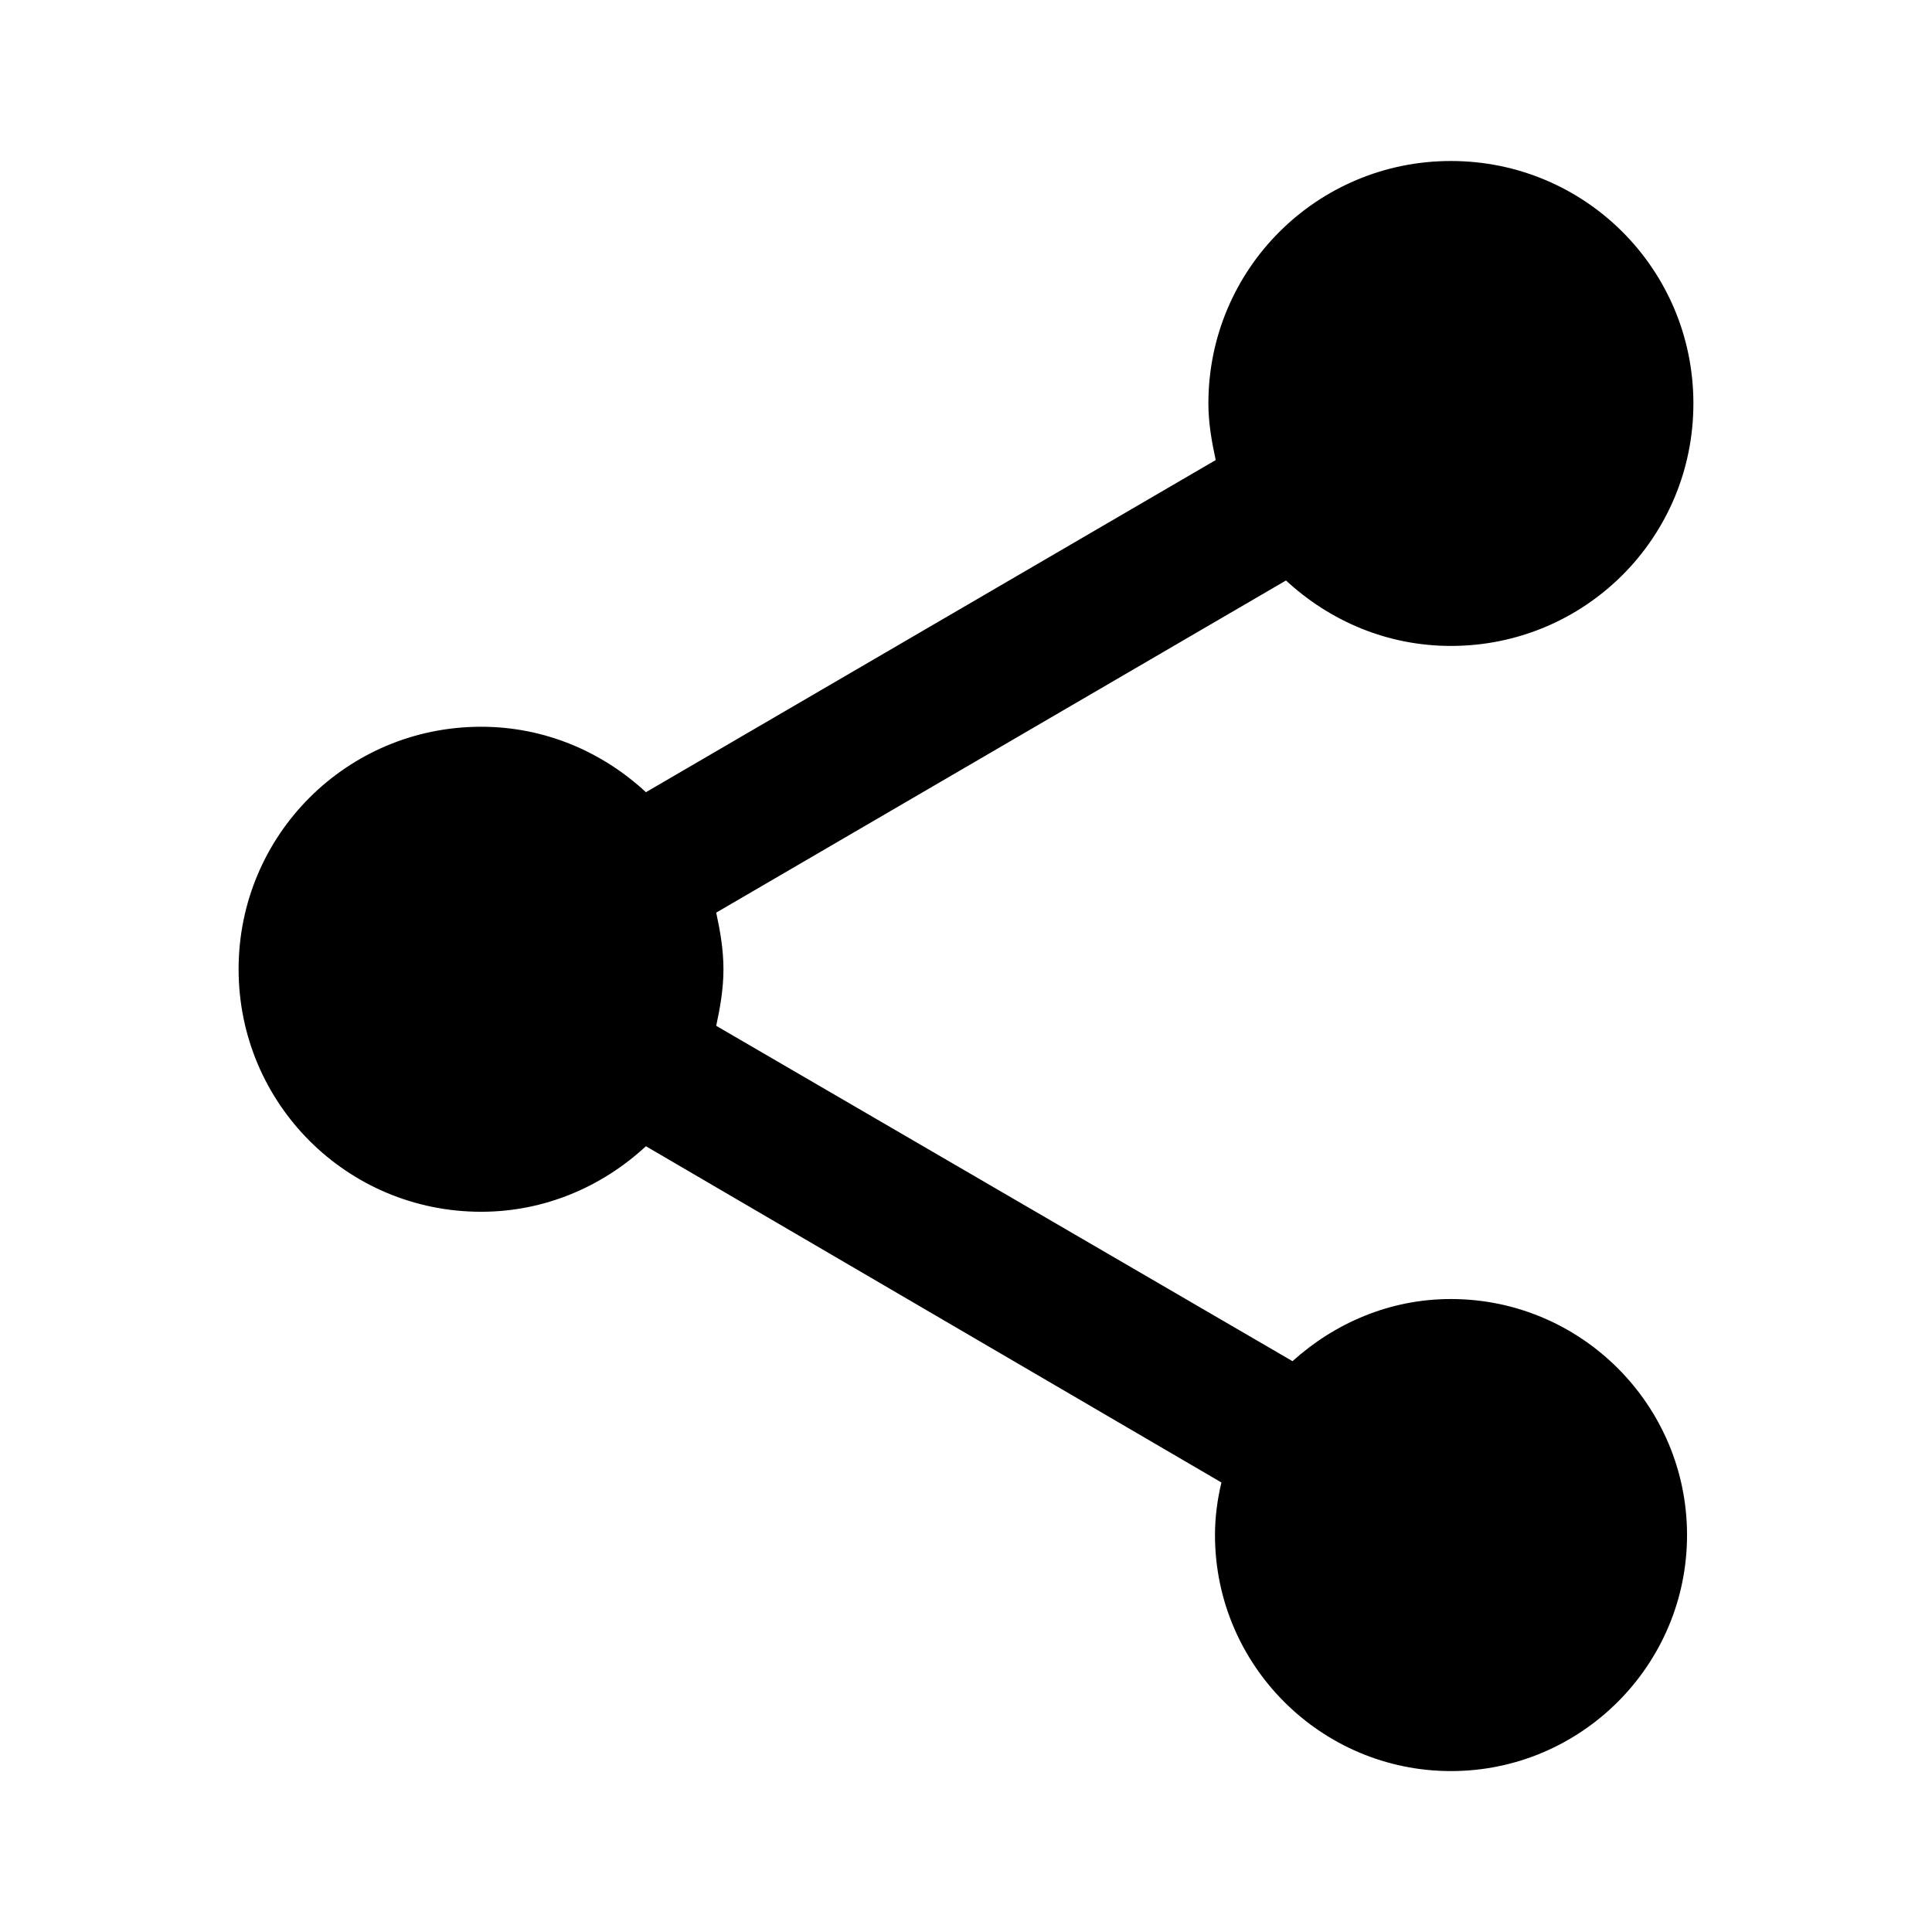
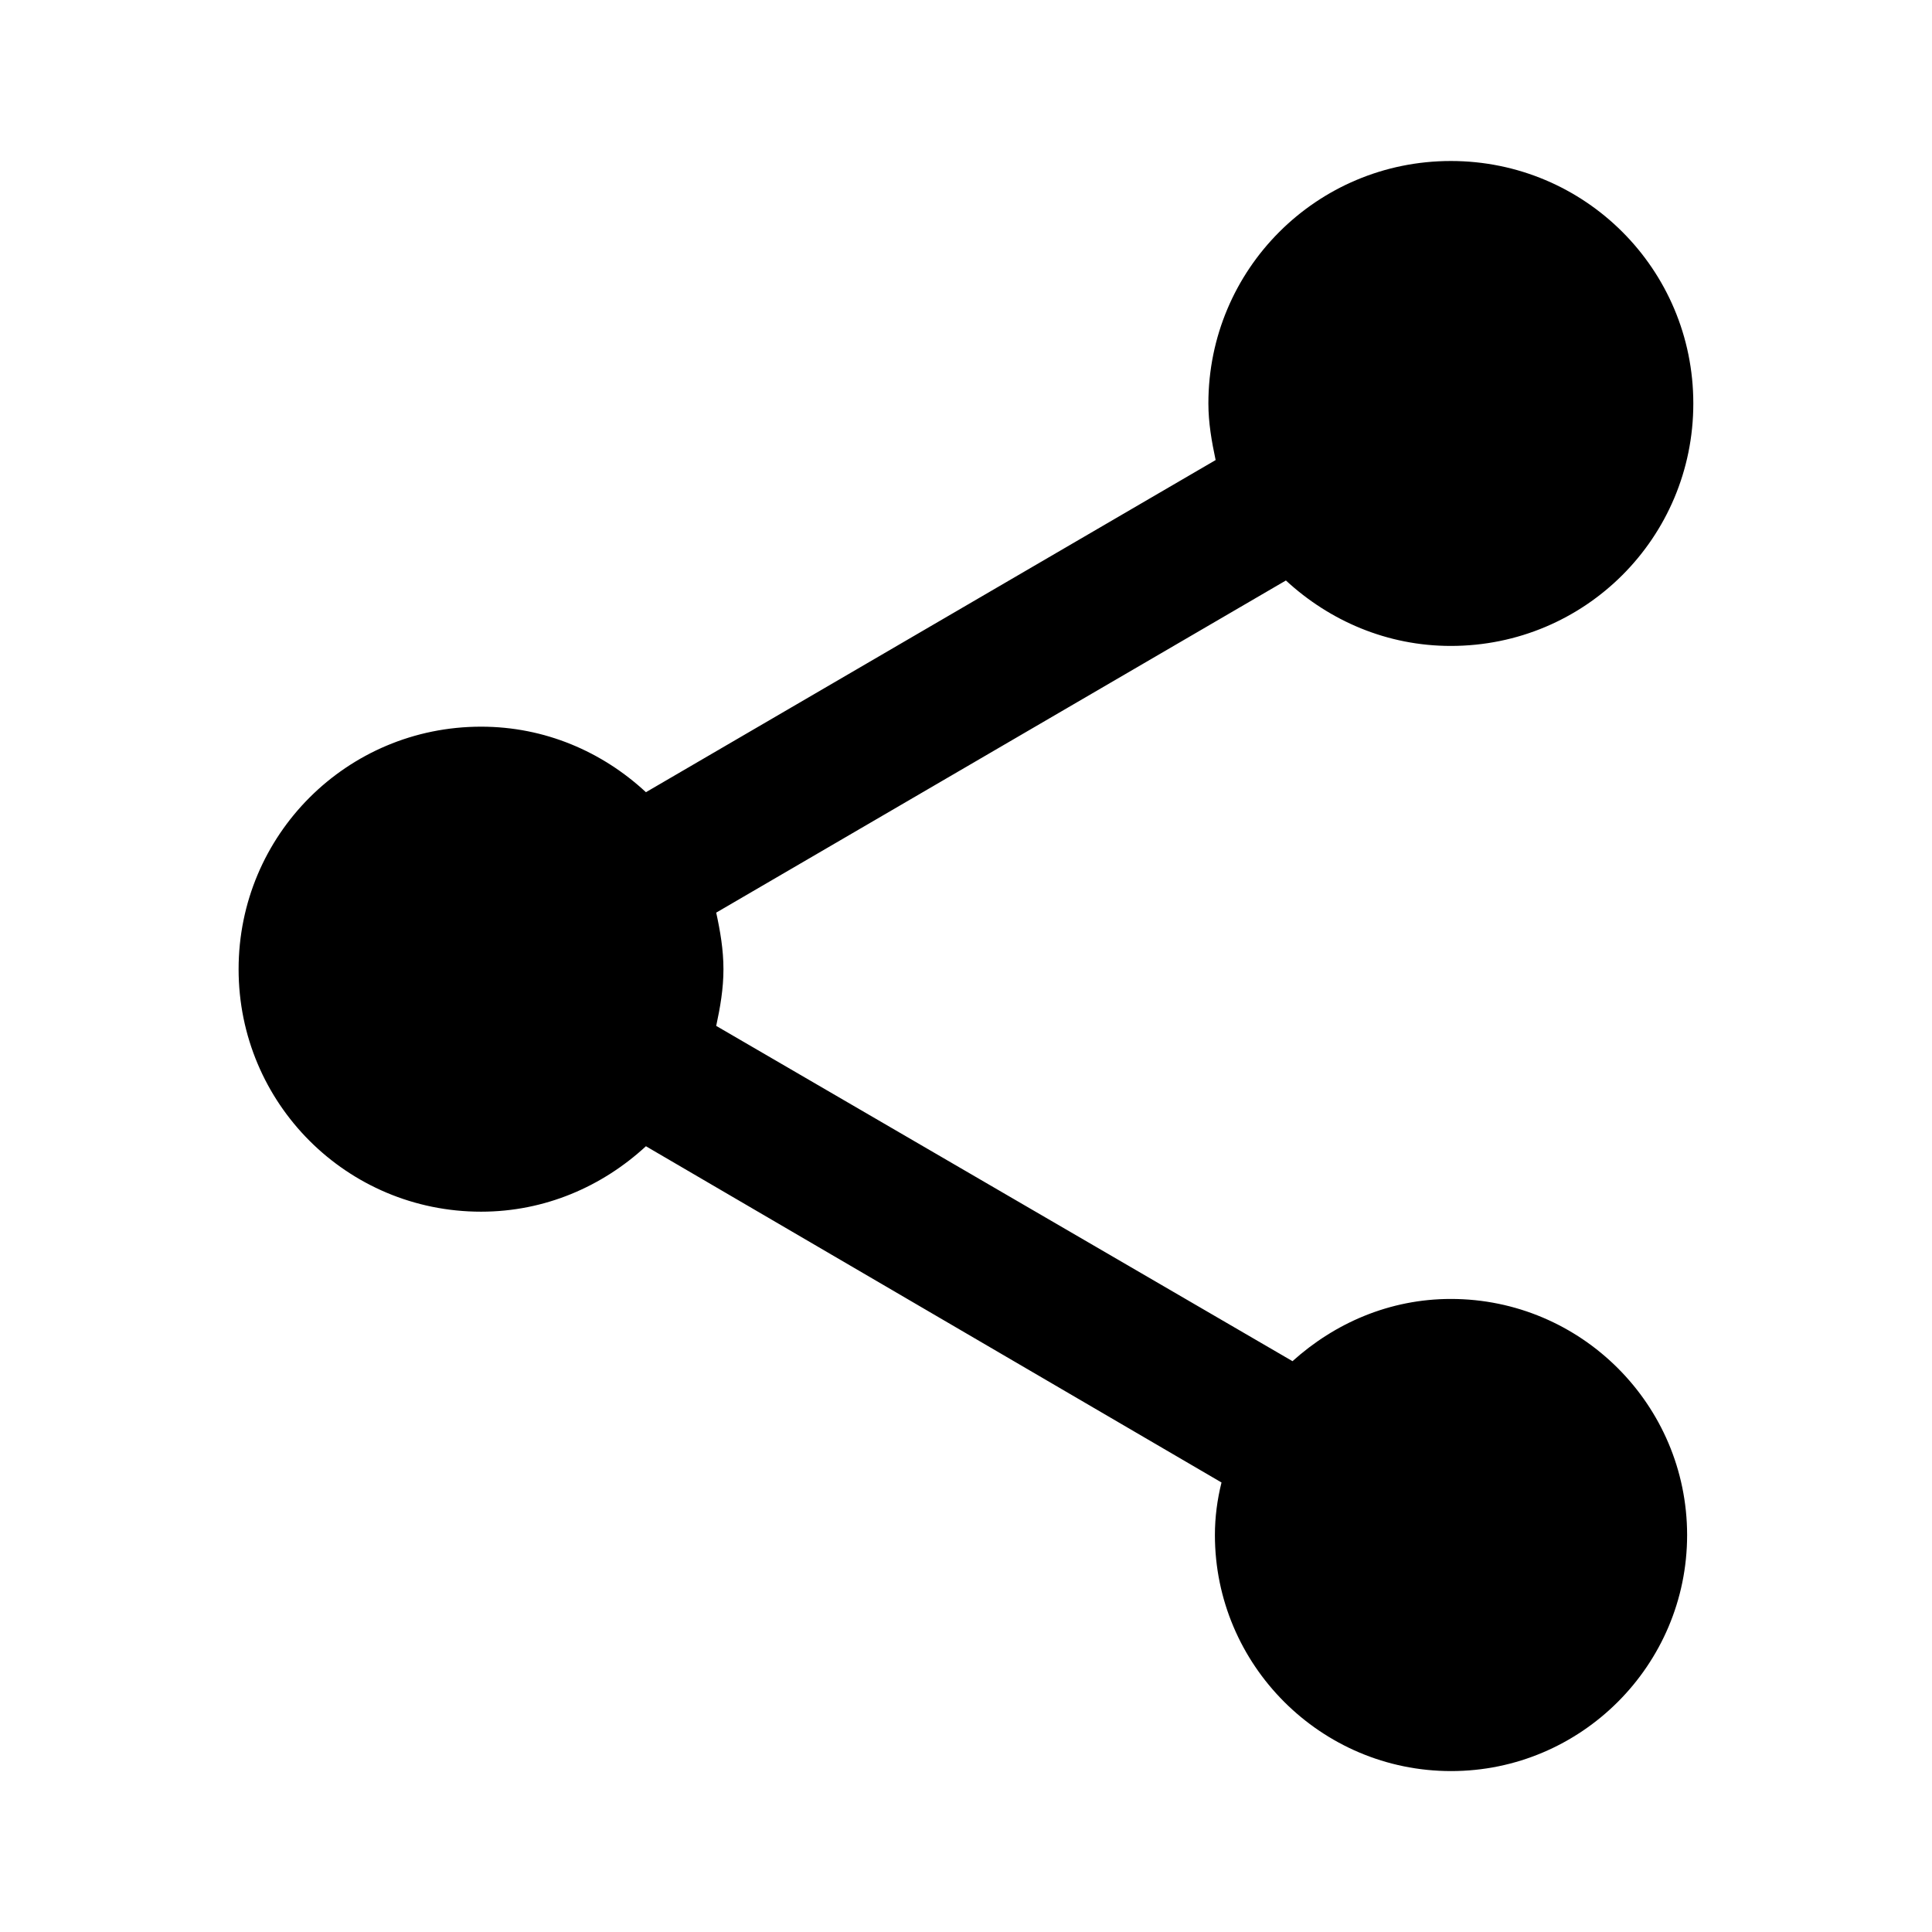
- <svg xmlns="http://www.w3.org/2000/svg" version="1.1" id="icon_share" x="0px" y="0px" width="24px" height="24px" viewBox="0 0 24 24" enable-background="new 0 0 24 24" xml:space="preserve">
-   <path d="M18.024,16.137c-0.763,0-1.445,0.301-1.968,0.772l-7.159-4.166c0.05-0.231,0.09-0.462,0.09-0.703s-0.04-0.472-0.09-0.703  l7.078-4.126c0.543,0.502,1.255,0.813,2.049,0.813c1.667,0,3.012-1.345,3.012-3.012C21.036,3.345,19.691,2,18.024,2  s-3.013,1.345-3.013,3.012c0,0.241,0.041,0.472,0.091,0.703L8.024,9.841C7.482,9.339,6.769,9.028,5.976,9.028  c-1.667,0-3.012,1.345-3.012,3.012c0,1.667,1.345,3.013,3.012,3.013c0.793,0,1.506-0.313,2.048-0.814l7.149,4.177  c-0.051,0.212-0.08,0.432-0.08,0.653c0,1.616,1.315,2.932,2.932,2.932c1.615,0,2.932-1.315,2.932-2.932S19.64,16.137,18.024,16.137z  " />
+ <svg xmlns="http://www.w3.org/2000/svg" version="1.1" id="master" x="0px" y="0px" width="24px" height="24px" viewBox="0 0 24 24" enable-background="new 0 0 24 24" xml:space="preserve">
+   <path d="M18.023,16.136c-0.762,0-1.443,0.301-1.967,0.773l-7.159-4.165c0.05-0.232,0.09-0.463,0.09-0.704  c0-0.242-0.04-0.473-0.09-0.703l7.077-4.126c0.543,0.501,1.256,0.813,2.049,0.813c1.668,0,3.012-1.345,3.012-3.012  S19.689,2,18.023,2s-3.012,1.345-3.012,3.012c0,0.241,0.041,0.472,0.09,0.703L8.024,9.841C7.482,9.338,6.769,9.027,5.976,9.027  c-1.667,0-3.012,1.345-3.012,3.013c0,1.667,1.345,3.012,3.012,3.012c0.793,0,1.506-0.313,2.048-0.813l7.15,4.177  c-0.053,0.212-0.082,0.432-0.082,0.652c0,1.616,1.316,2.933,2.934,2.933c1.615,0,2.932-1.315,2.932-2.933  C20.957,17.451,19.641,16.136,18.023,16.136z" />
</svg>
